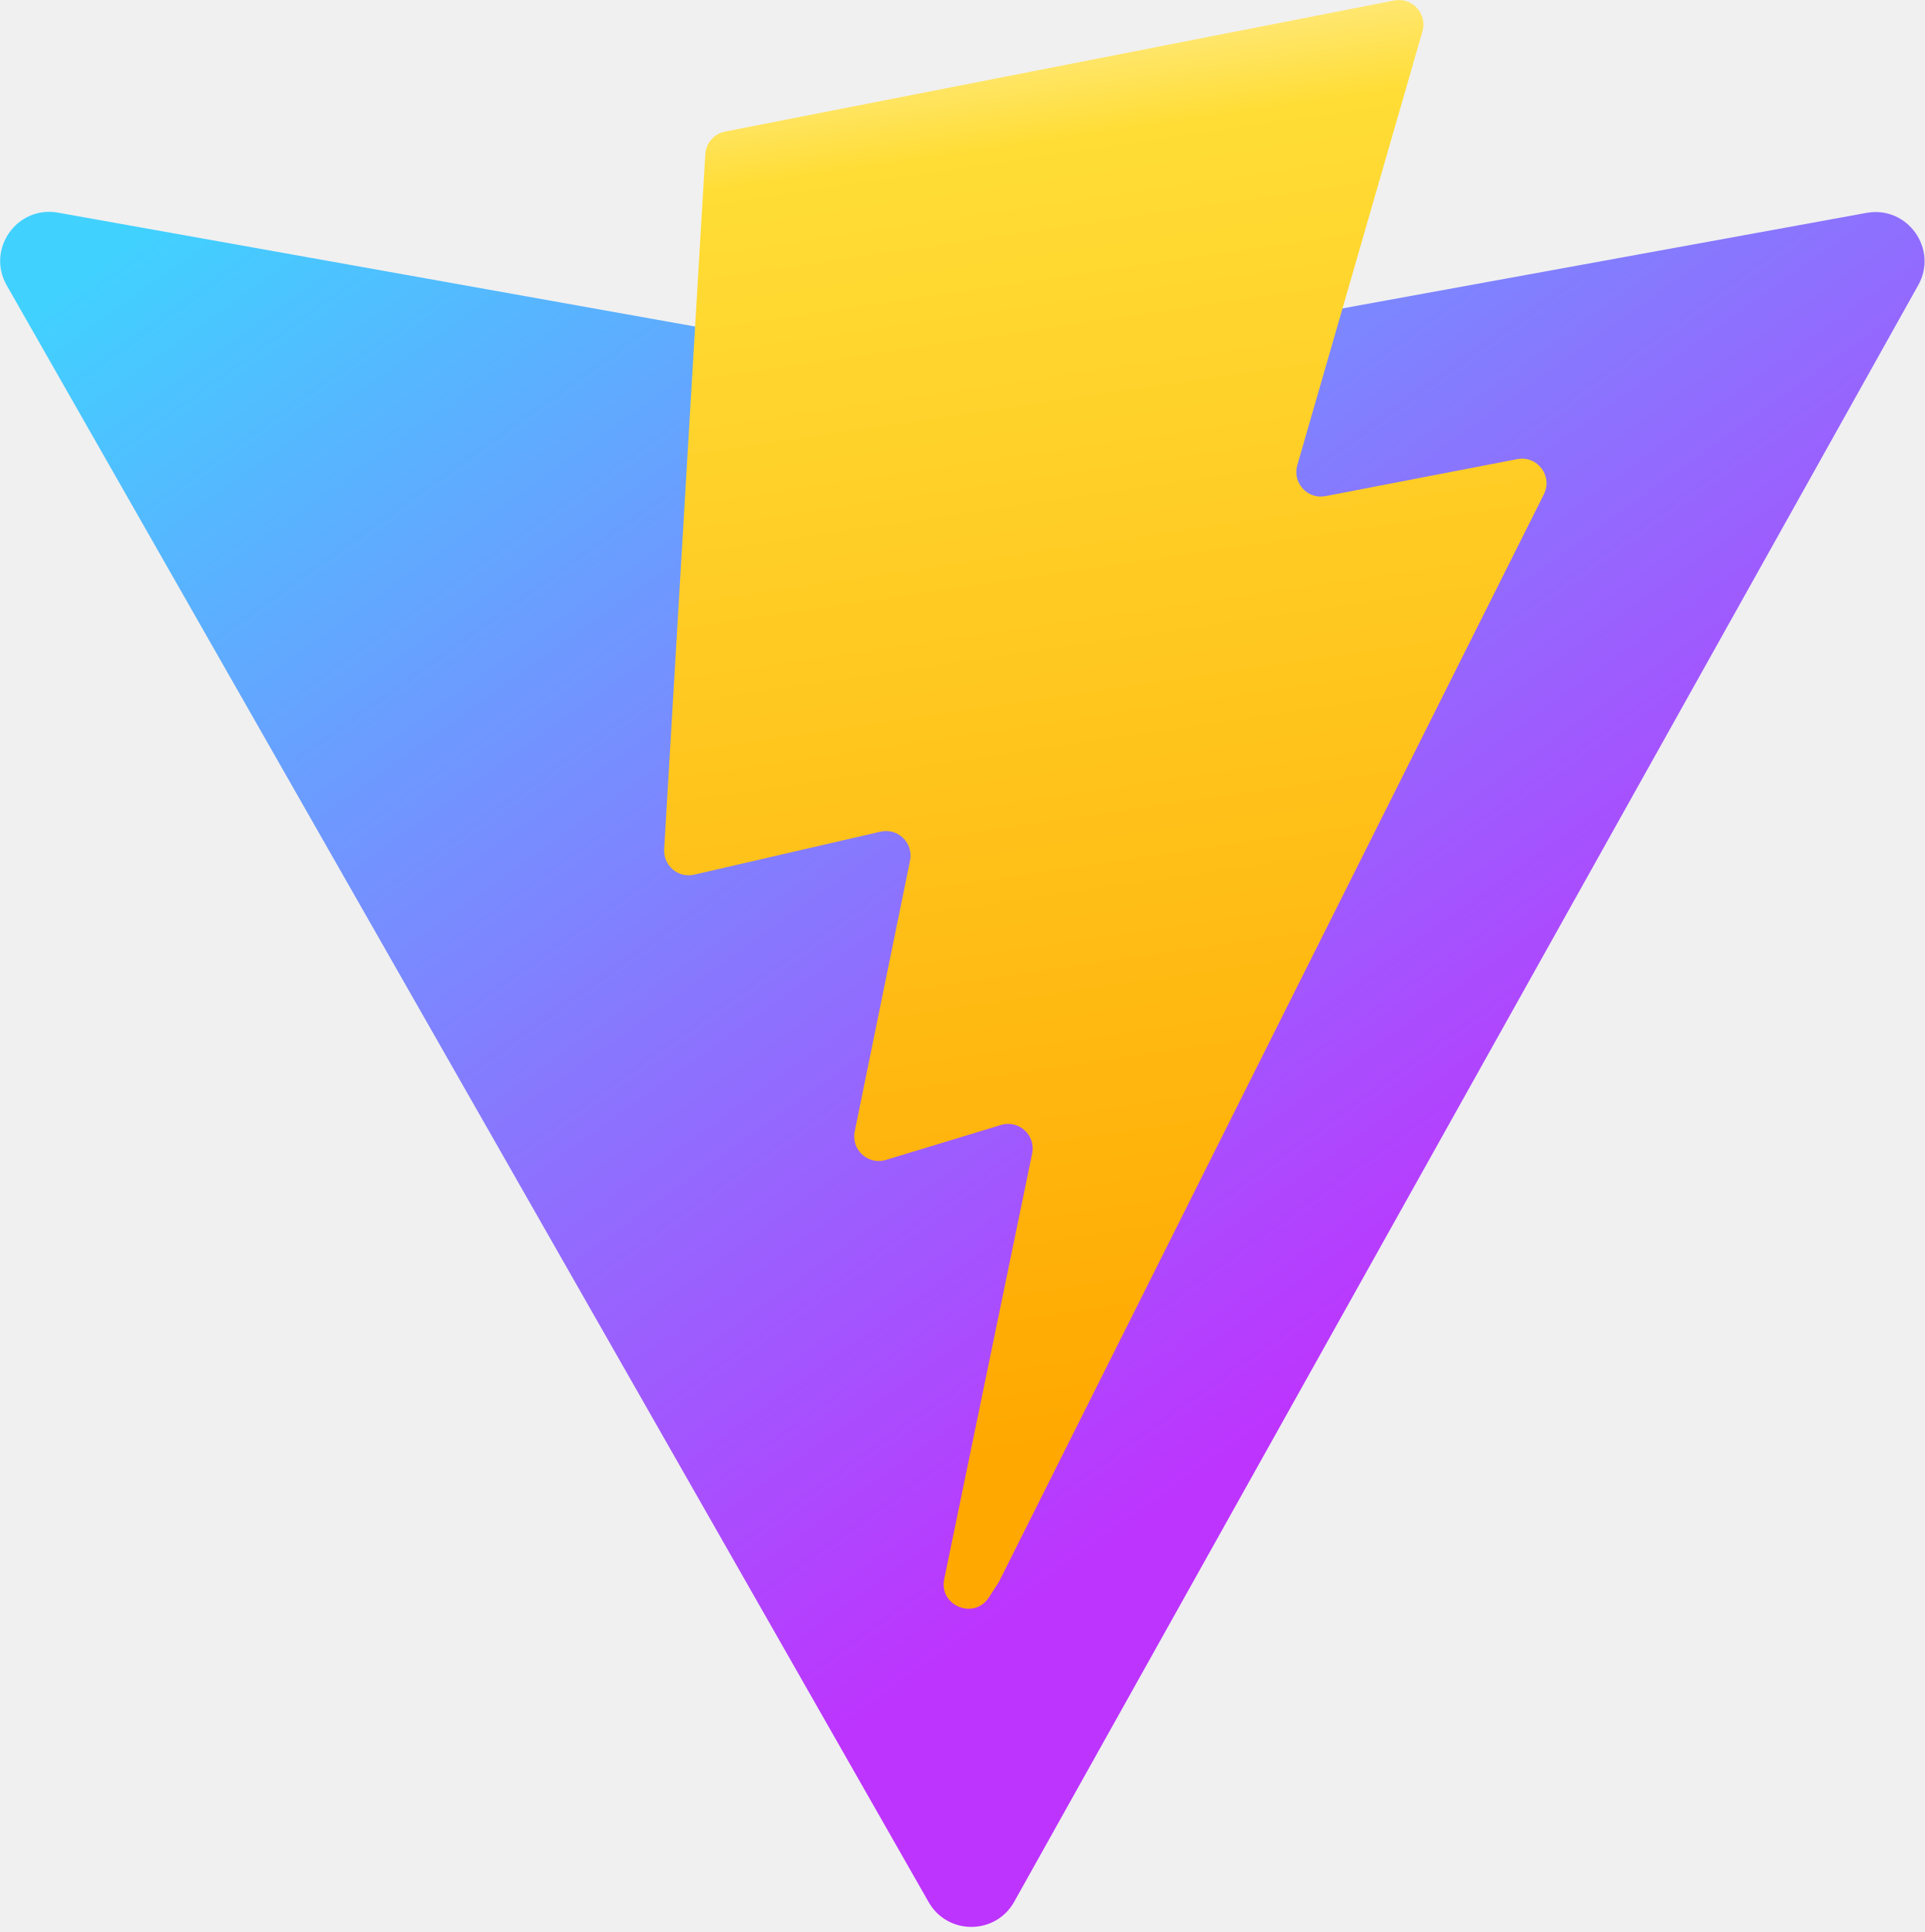
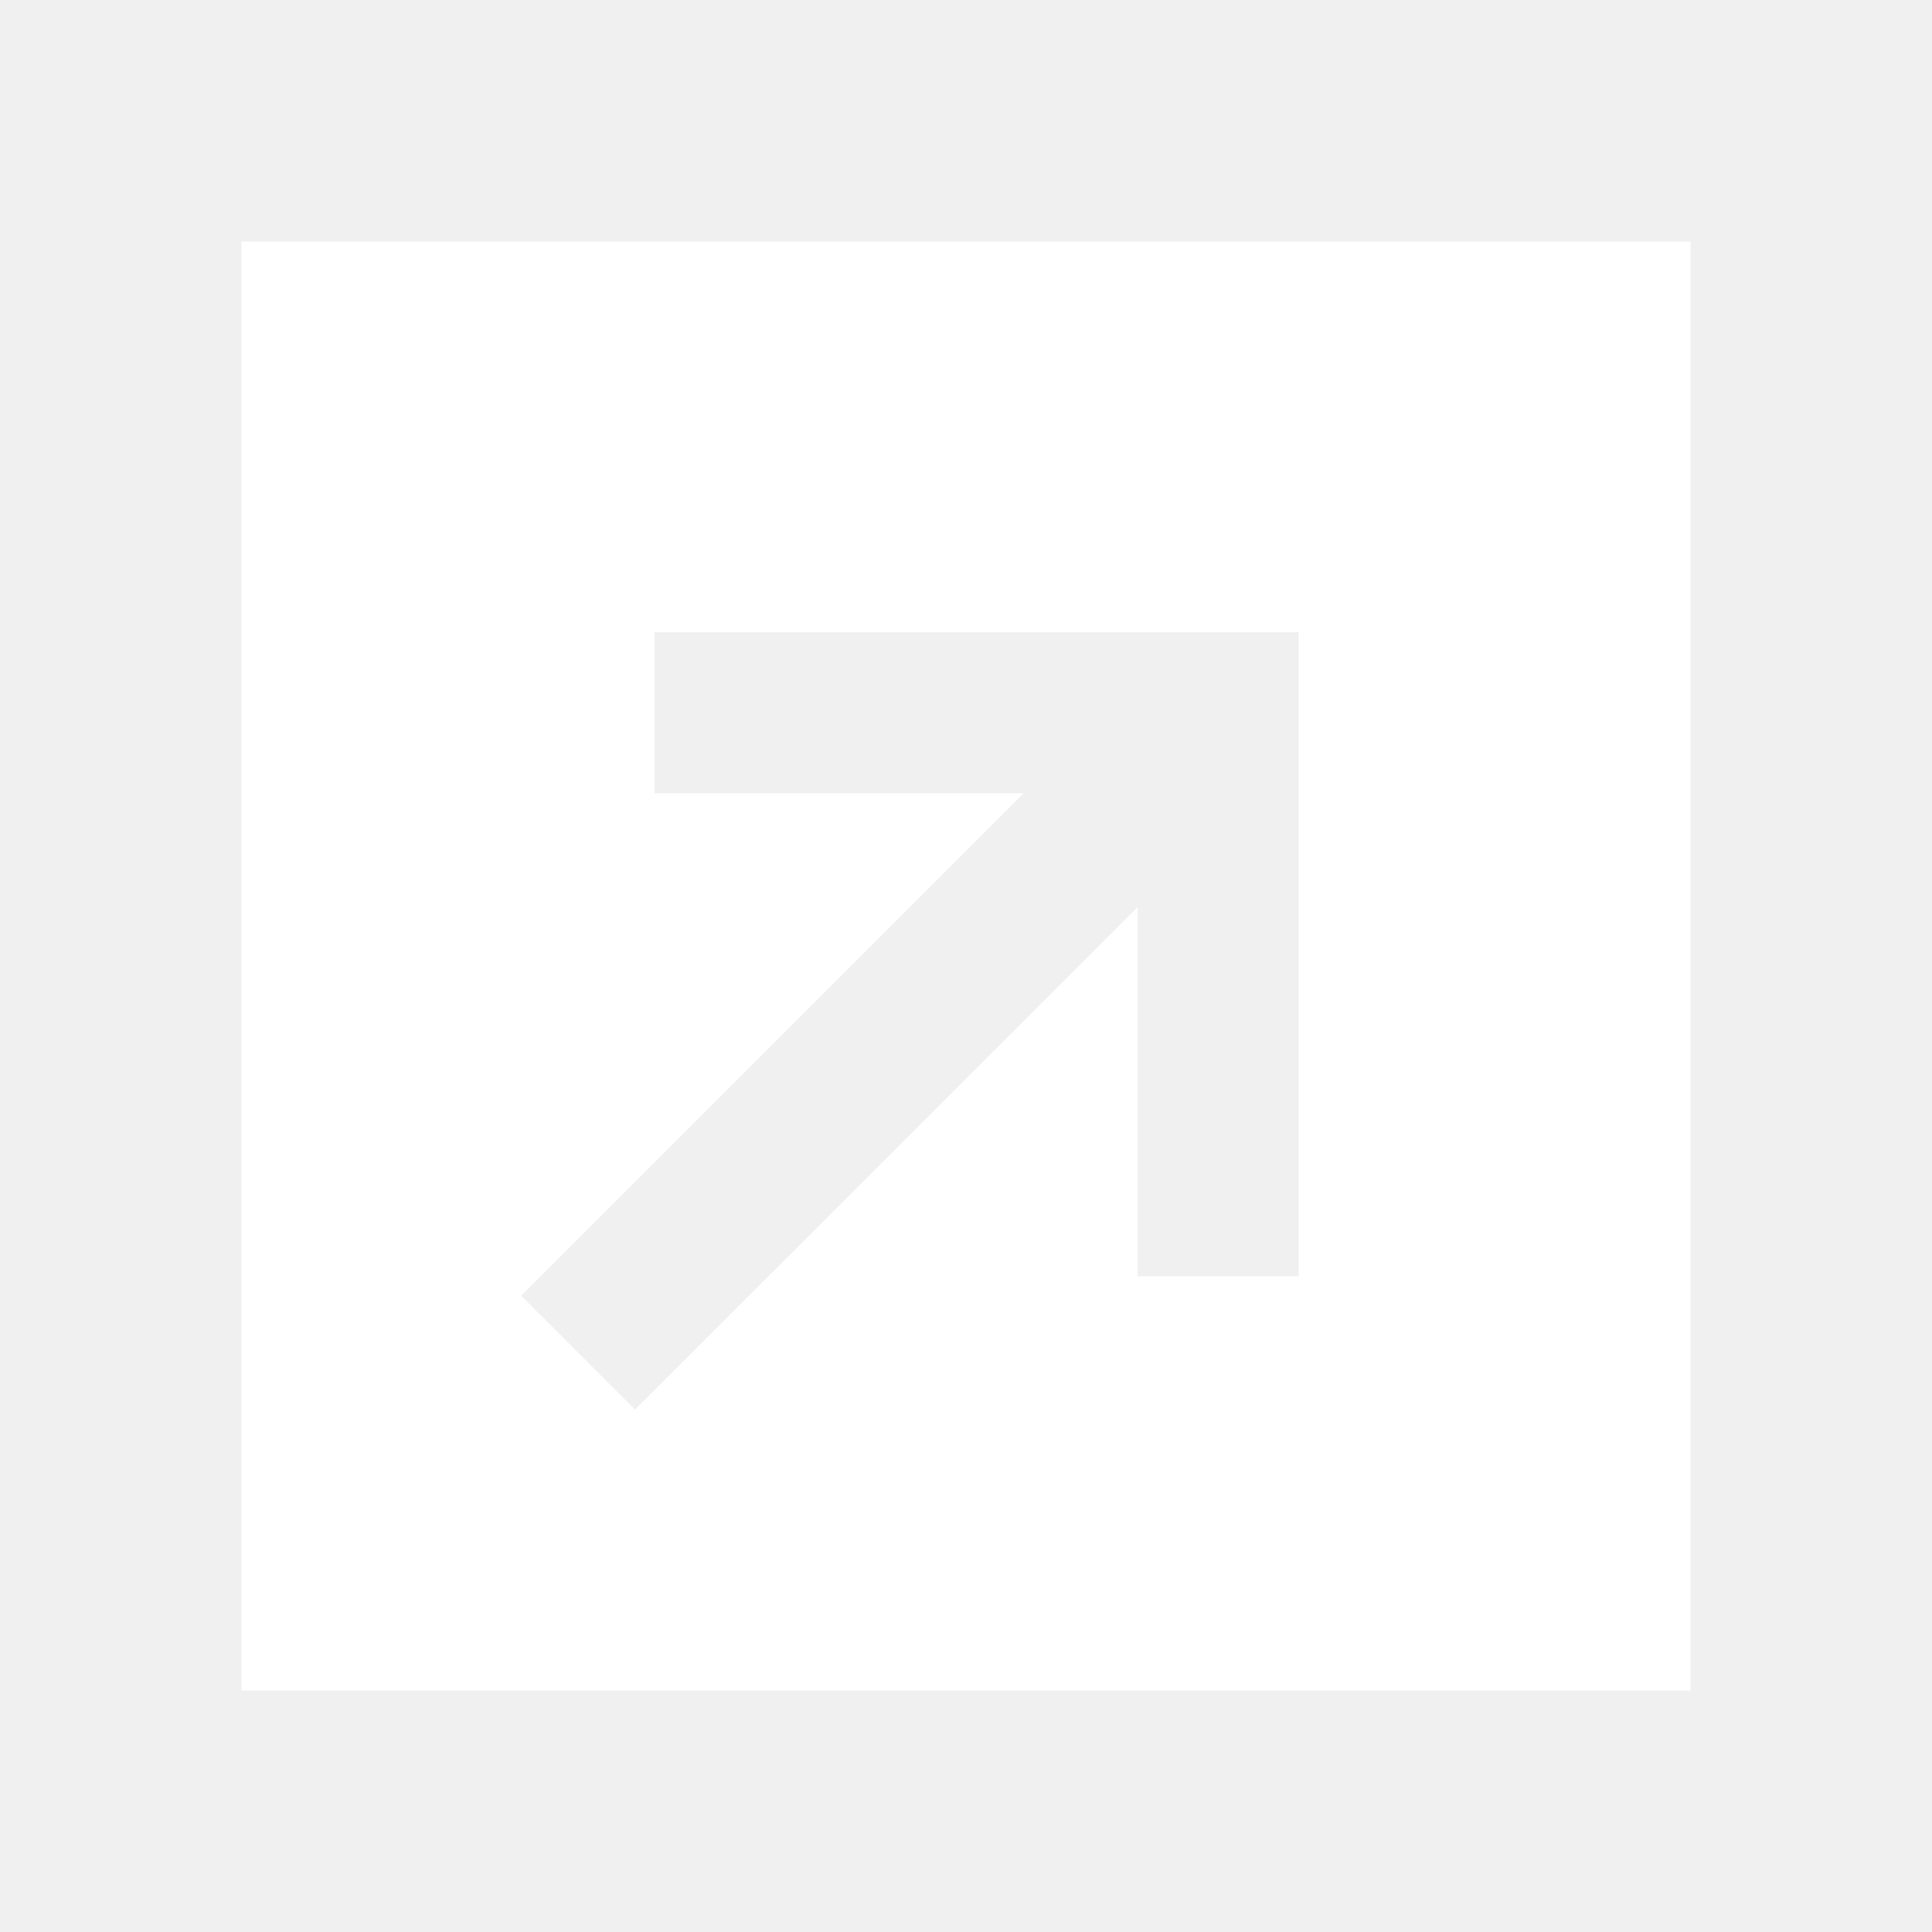
- <svg xmlns="http://www.w3.org/2000/svg" aria-hidden="true" role="img" class="iconify iconify--logos" width="31.88" height="32" preserveAspectRatio="xMidYMid meet" viewBox="0 0 256 257">
-   <defs>
-     <linearGradient id="IconifyId1813088fe1fbc01fb466" x1="-.828%" x2="57.636%" y1="7.652%" y2="78.411%">
-       <stop offset="0%" stop-color="#41D1FF" />
-       <stop offset="100%" stop-color="#BD34FE" />
-     </linearGradient>
-     <linearGradient id="IconifyId1813088fe1fbc01fb467" x1="43.376%" x2="50.316%" y1="2.242%" y2="89.03%">
-       <stop offset="0%" stop-color="#FFEA83" />
-       <stop offset="8.333%" stop-color="#FFDD35" />
-       <stop offset="100%" stop-color="#FFA800" />
-     </linearGradient>
-   </defs>
-   <path fill="url(#IconifyId1813088fe1fbc01fb466)" d="M255.153 37.938L134.897 252.976c-2.483 4.44-8.862 4.466-11.382.048L.875 37.958c-2.746-4.814 1.371-10.646 6.827-9.67l120.385 21.517a6.537 6.537 0 0 0 2.322-.004l117.867-21.483c5.438-.991 9.574 4.796 6.877 9.62Z" />
-   <path fill="url(#IconifyId1813088fe1fbc01fb467)" d="M185.432.063L96.44 17.501a3.268 3.268 0 0 0-2.634 3.014l-5.474 92.456a3.268 3.268 0 0 0 3.997 3.378l24.777-5.718c2.318-.535 4.413 1.507 3.936 3.838l-7.361 36.047c-.495 2.426 1.782 4.5 4.151 3.78l15.304-4.649c2.372-.72 4.652 1.36 4.15 3.788l-11.698 56.621c-.732 3.542 3.979 5.473 5.943 2.437l1.313-2.028l72.516-144.72c1.215-2.423-.88-5.186-3.54-4.672l-25.505 4.922c-2.396.462-4.435-1.77-3.759-4.114l16.646-57.705c.677-2.35-1.37-4.583-3.769-4.113Z" />
+ <svg xmlns="http://www.w3.org/2000/svg" width="800px" height="800px" viewBox="0 0 24 24" fill="none" stroke="#000000" stroke-width="0">
+   <g id="SVGRepo_bgCarrier" stroke-width="0" />
+   <g id="SVGRepo_tracerCarrier" stroke-linecap="round" stroke-linejoin="round" />
+   <g id="SVGRepo_iconCarrier">
+     <path fill-rule="evenodd" clip-rule="evenodd" d="M21 3H3V21H21V3ZM16.132 15.854L16.132 7.854L8.132 7.854V9.854H12.717L6.475 16.096L7.889 17.51L14.132 11.268V15.854H16.132Z" fill="#ffffff" />
+   </g>
</svg>
